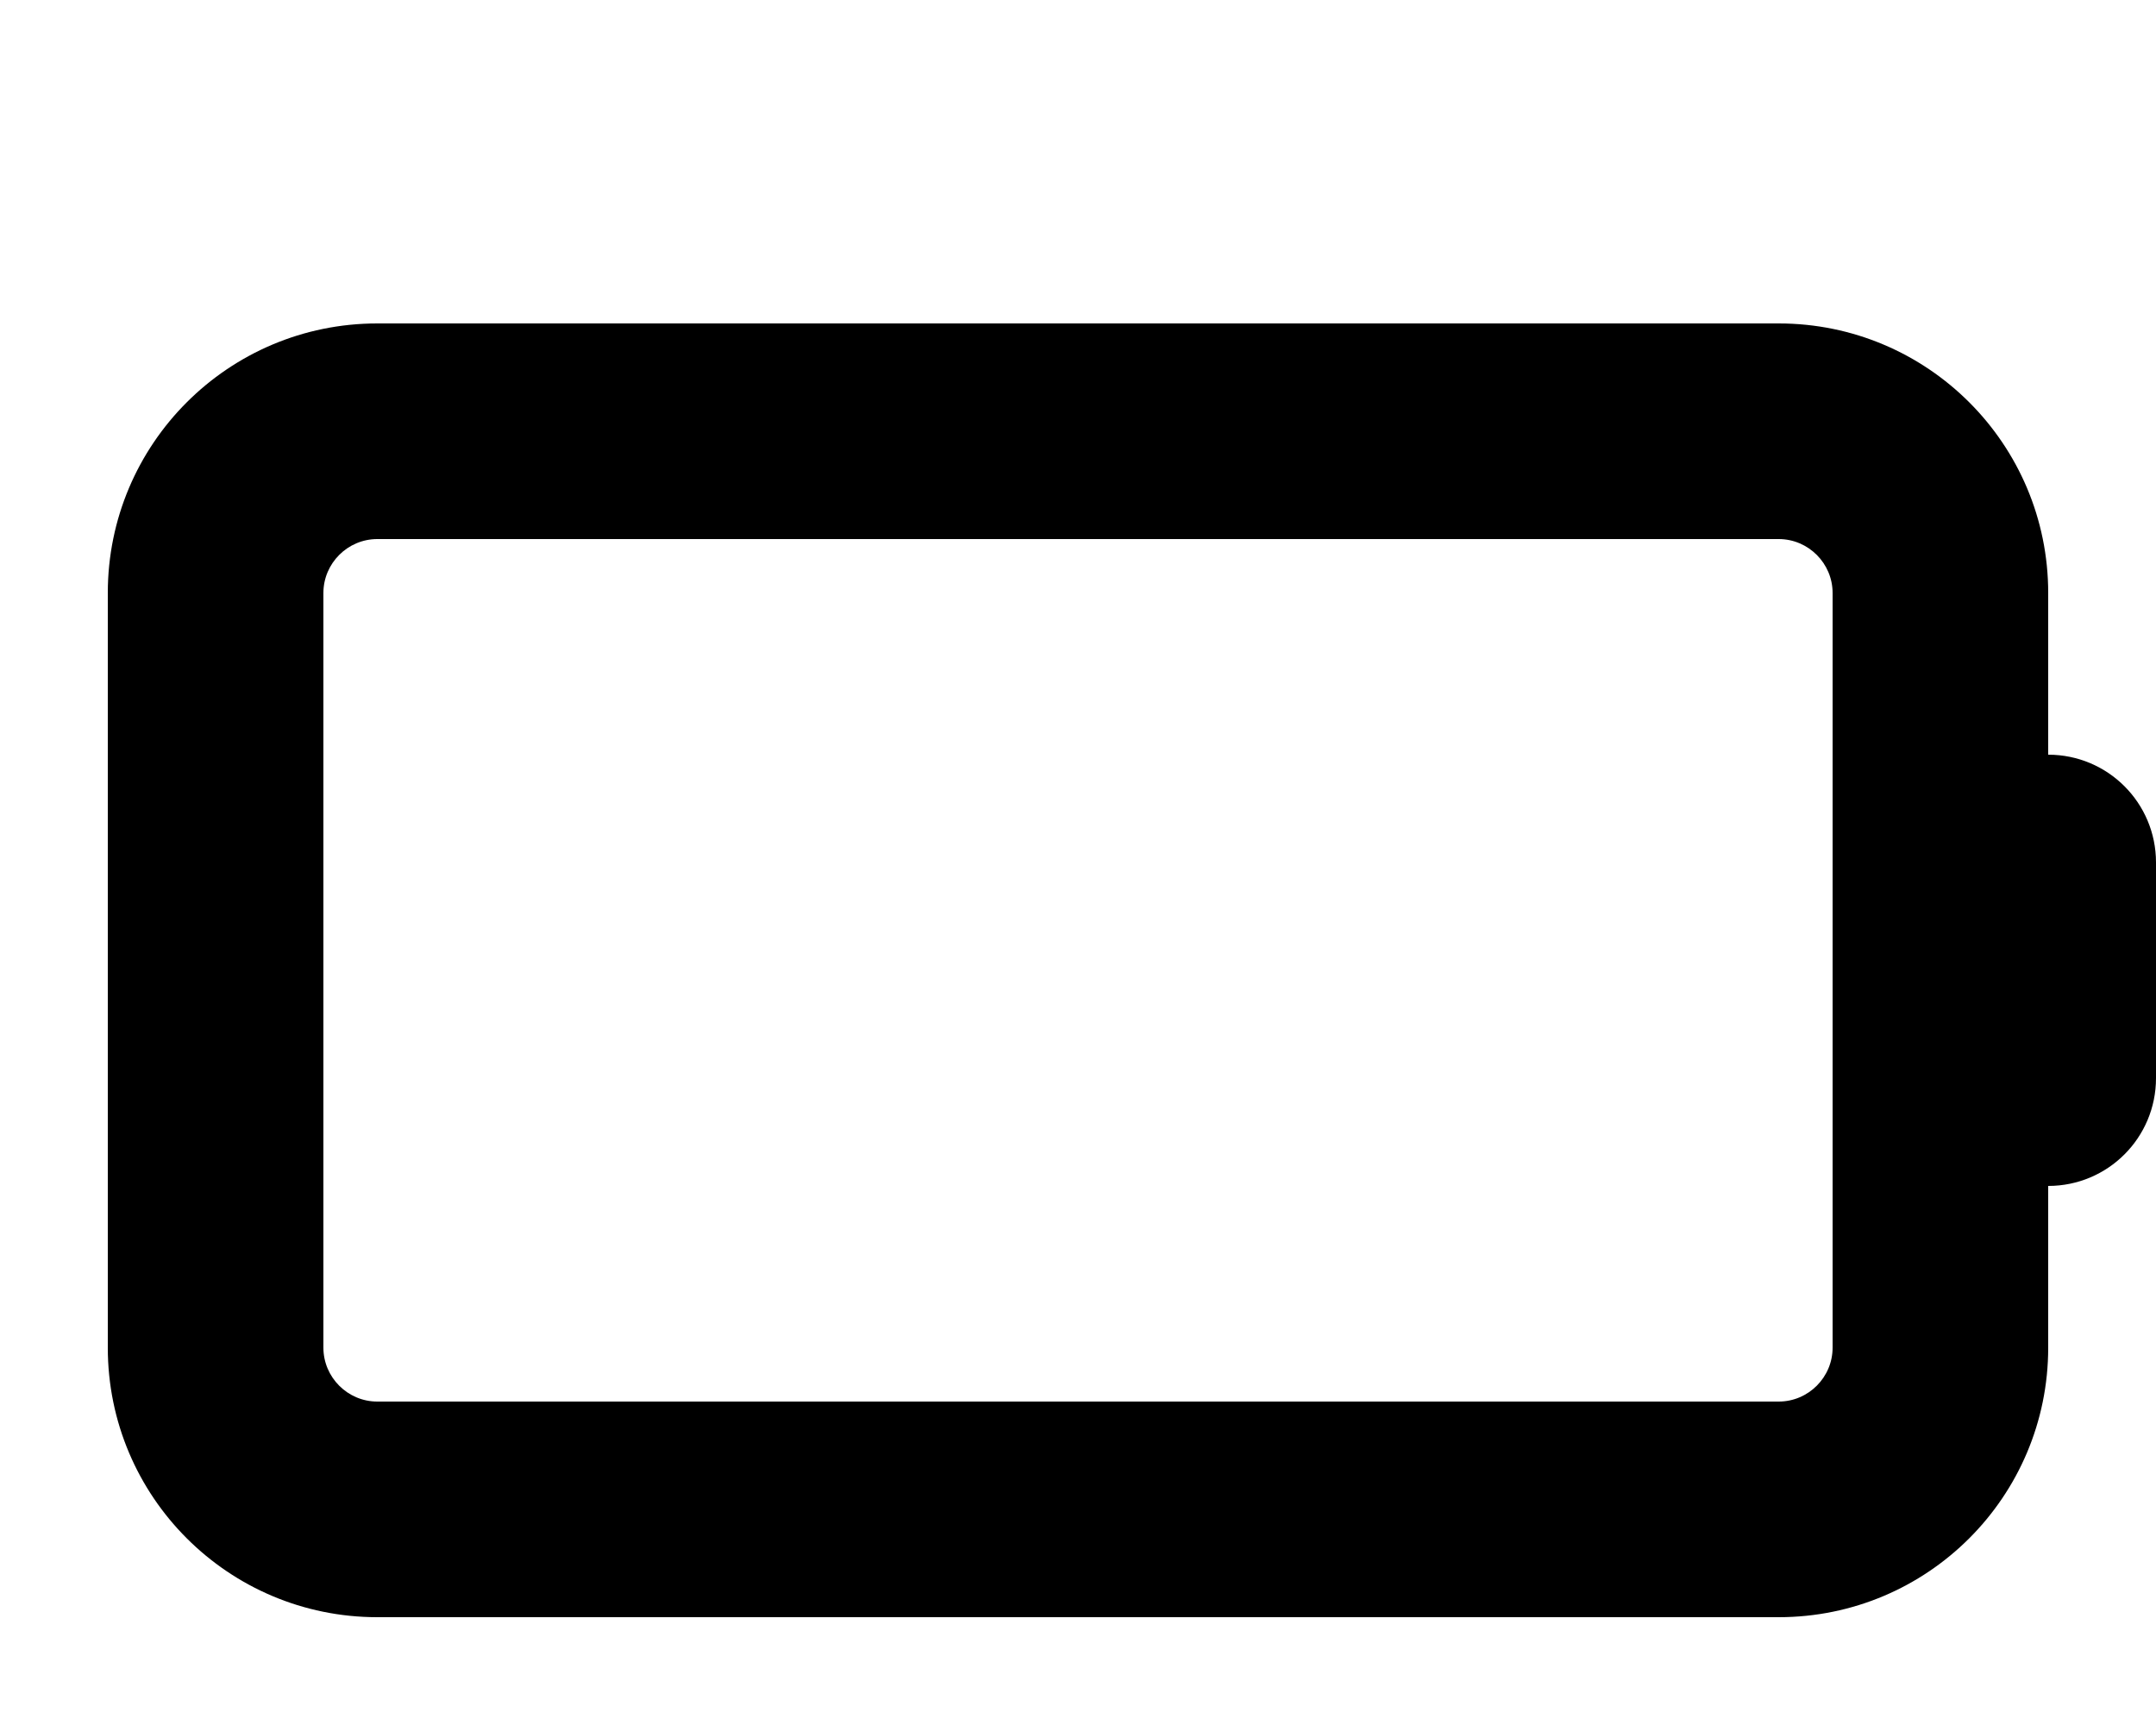
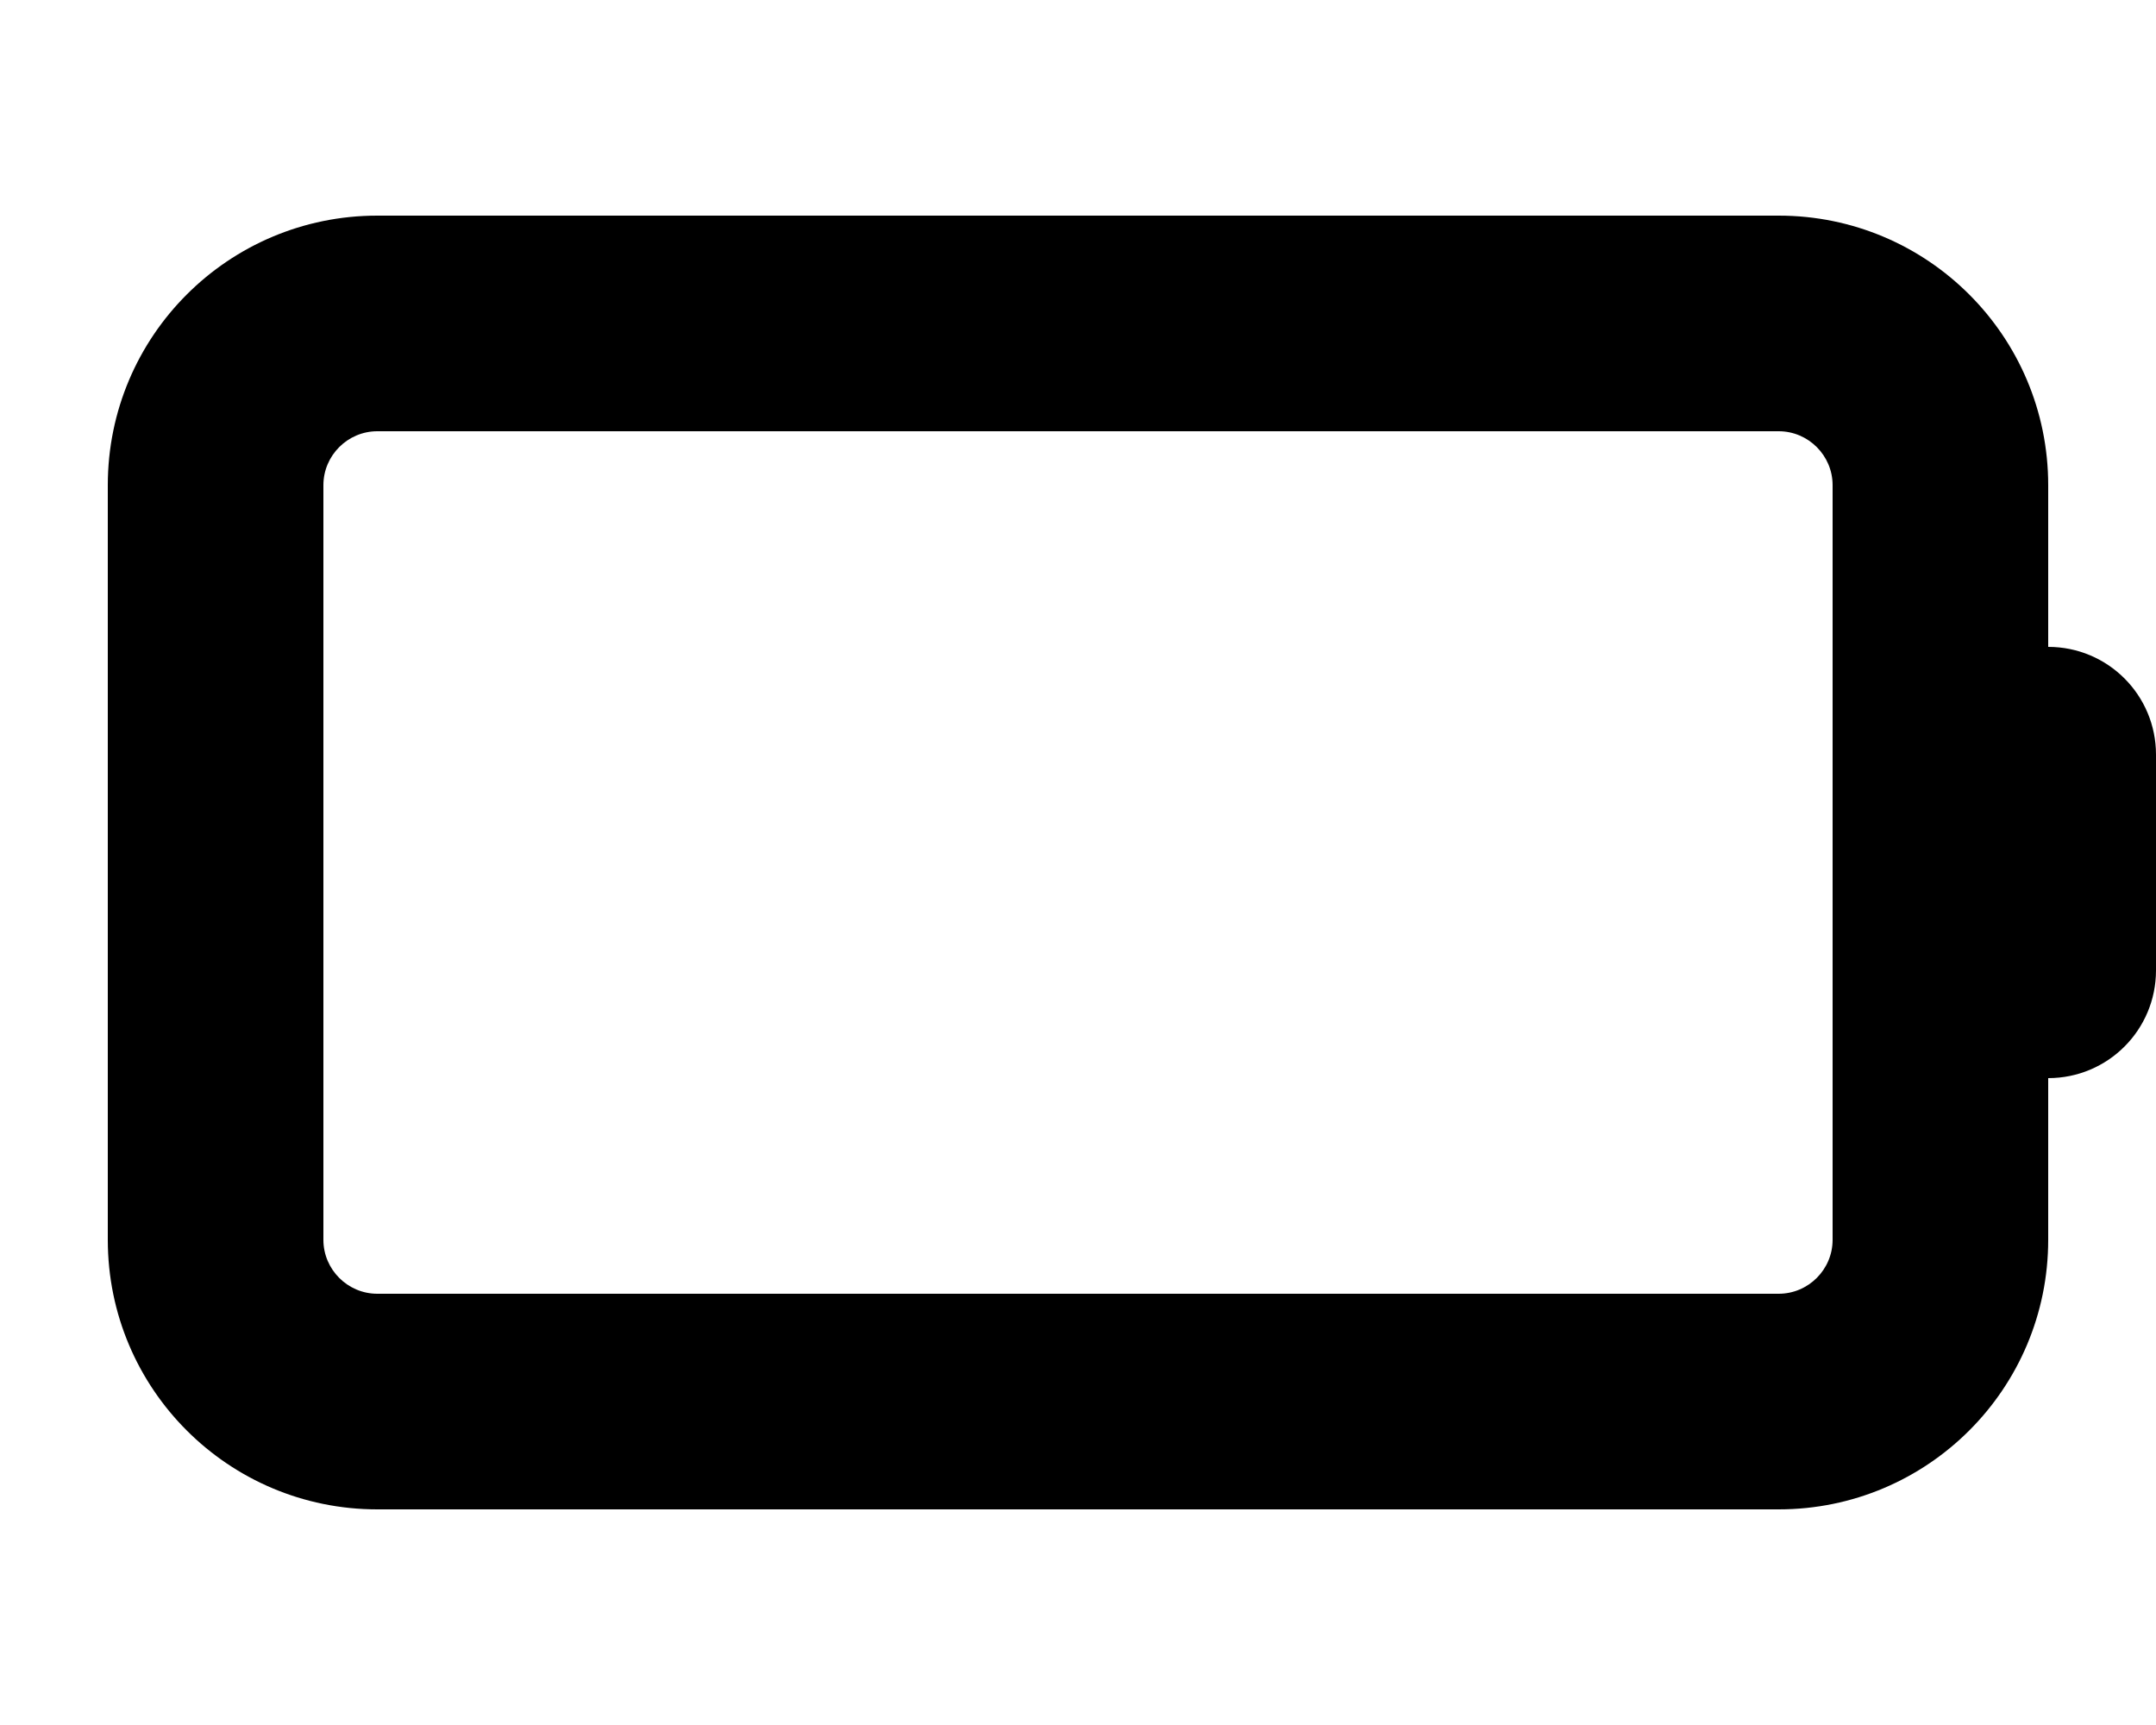
<svg xmlns="http://www.w3.org/2000/svg" viewBox="0 0 640 512">
-   <path fill="currentColor" d="M112 160c-8.8 0-16 7.2-16 16l0 224c0 8.8 7.2 16 16 16l416 0c8.8 0 16-7.2 16-16l0-224c0-8.8-7.2-16-16-16l-416 0zM32 176c0-44.2 35.8-80 80-80l416 0c44.2 0 80 35.8 80 80l0 48c17.7 0 32 14.3 32 32l0 64c0 17.7-14.3 32-32 32l0 48c0 44.2-35.8 80-80 80l-416 0c-44.2 0-80-35.8-80-80l0-224z" />
+   <path fill="currentColor" d="M112 64c-44.2 0-80 35.8-80 80l0 224c0 44.2 35.8 80 80 80l416 0c44.2 0 80-35.8 80-80l0-48c17.7 0 32-14.3 32-32l0-64c0-17.7-14.3-32-32-32l0-48c0-44.2-35.8-80-80-80L112 64zM96 144c0-8.8 7.2-16 16-16l416 0c8.8 0 16 7.2 16 16l0 224c0 8.8-7.2 16-16 16l-416 0c-8.8 0-16-7.2-16-16l0-224z" />
</svg>
